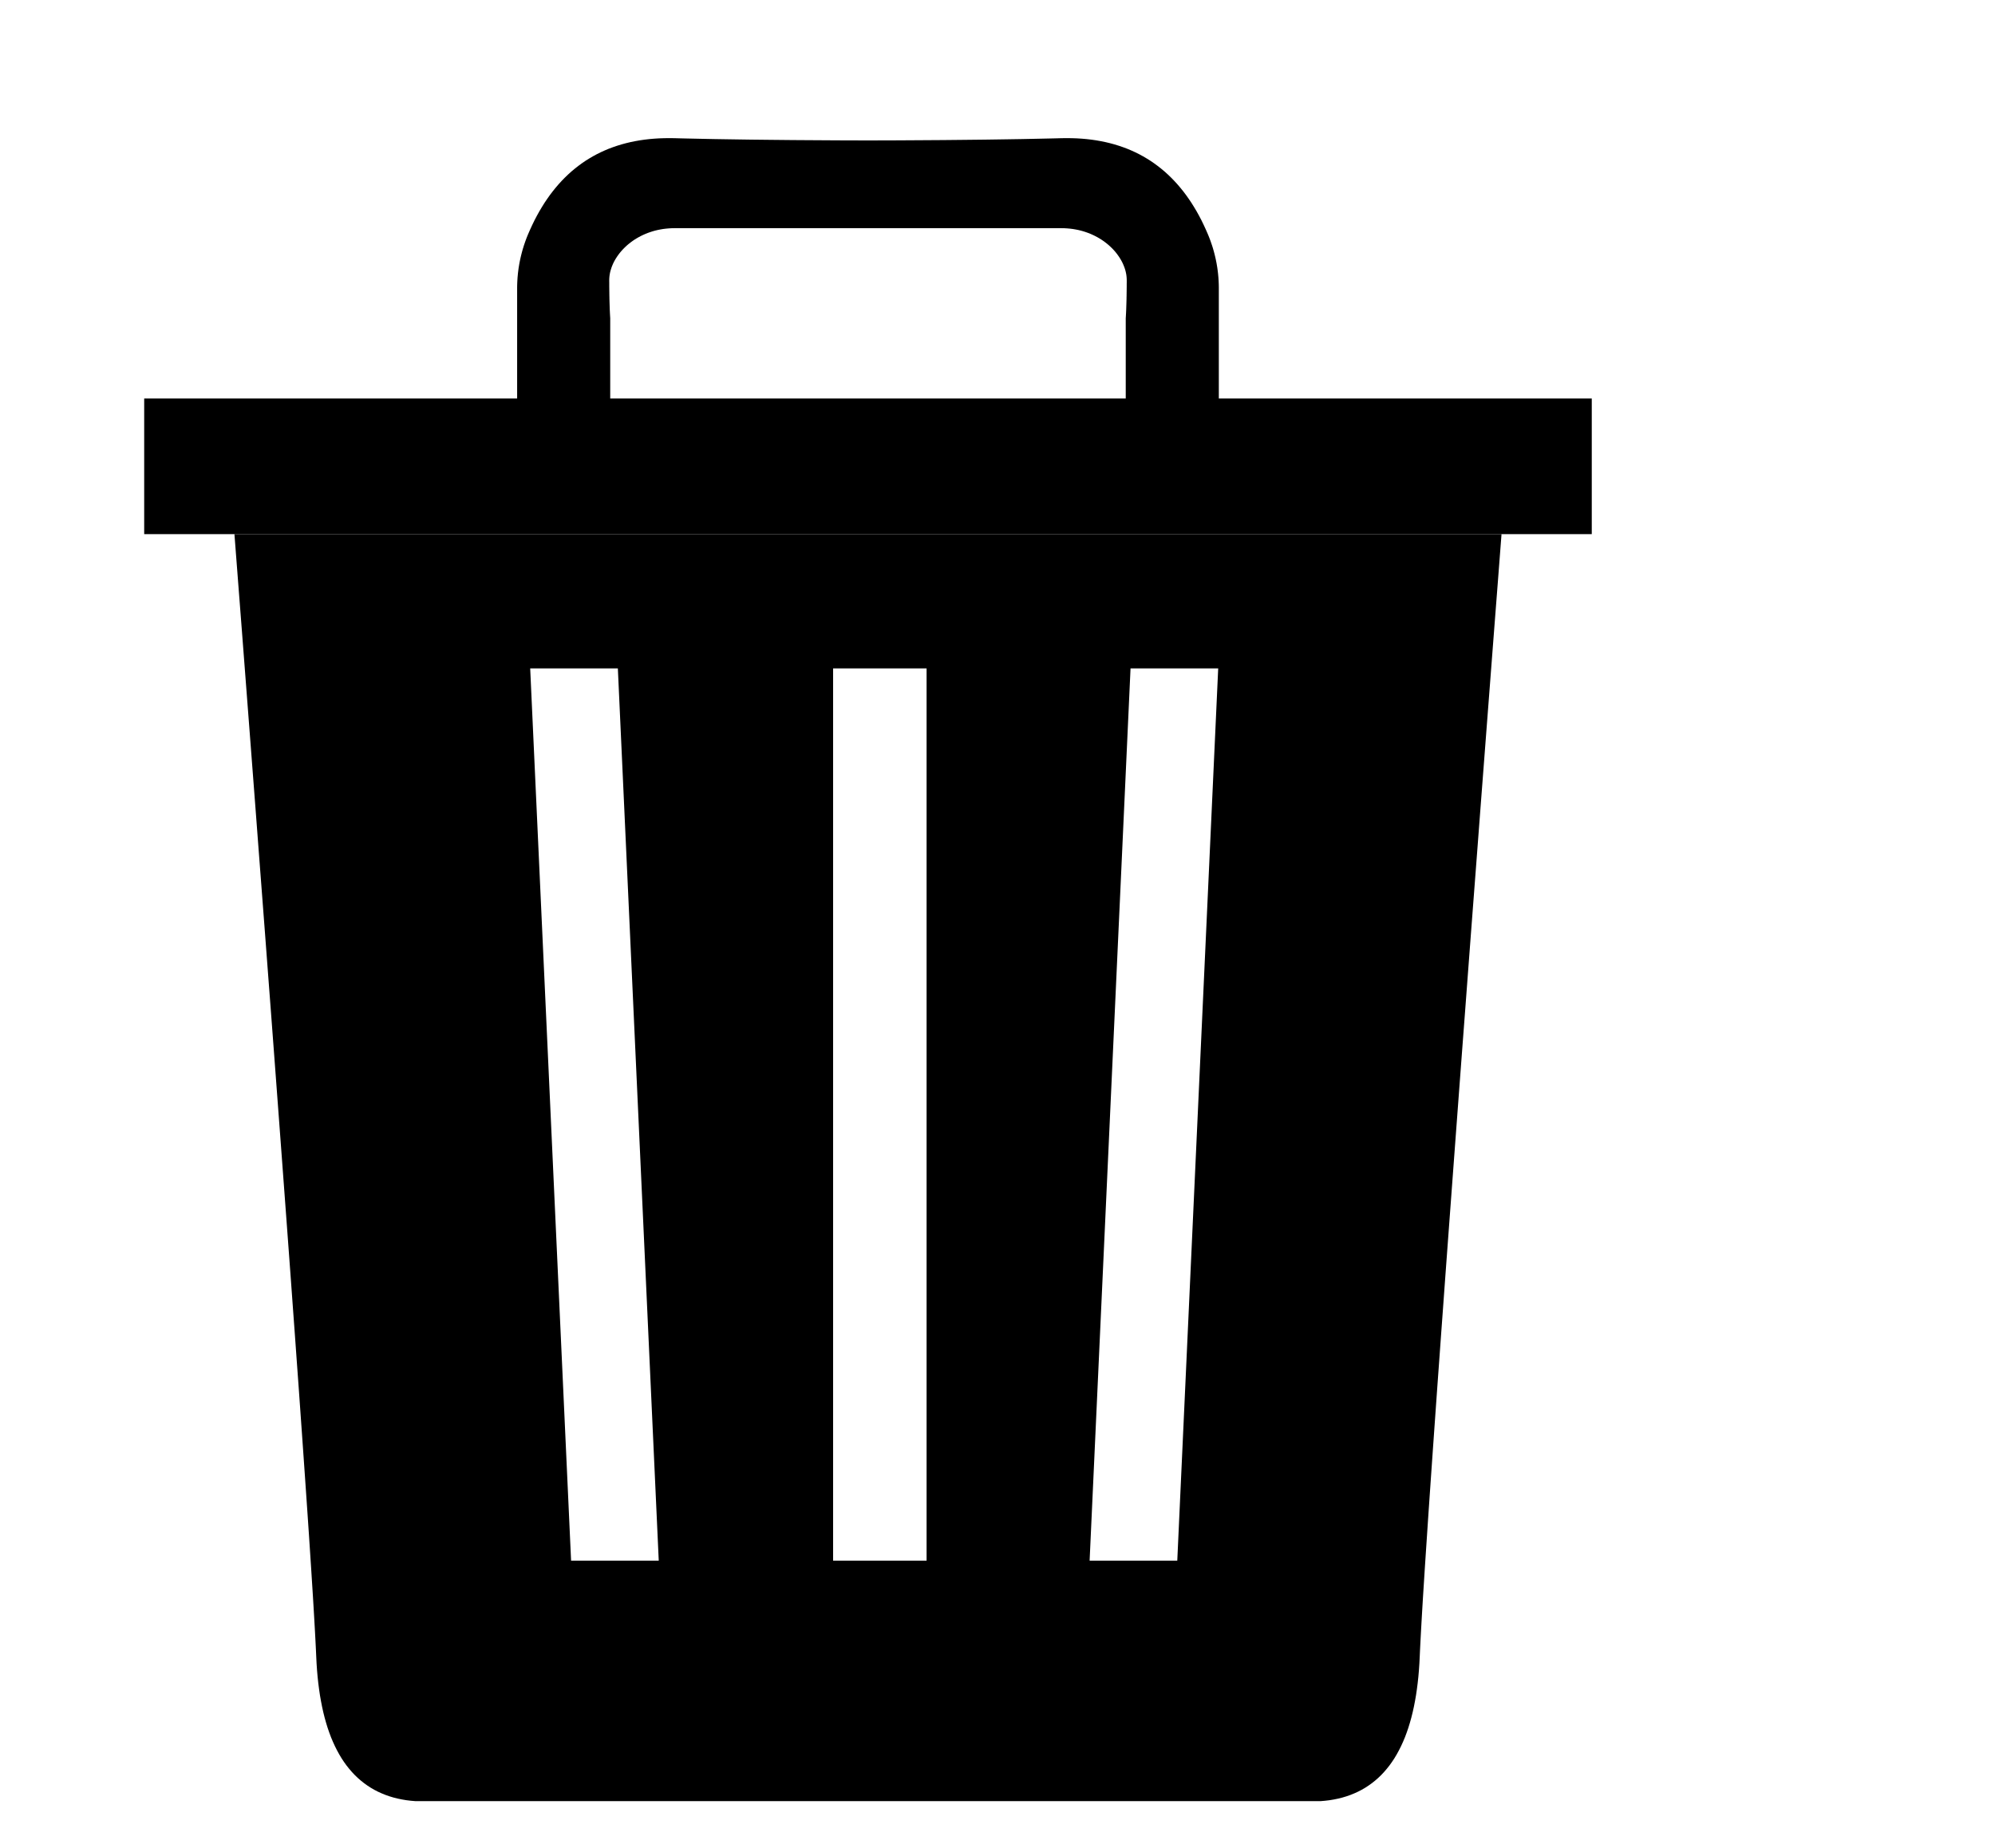
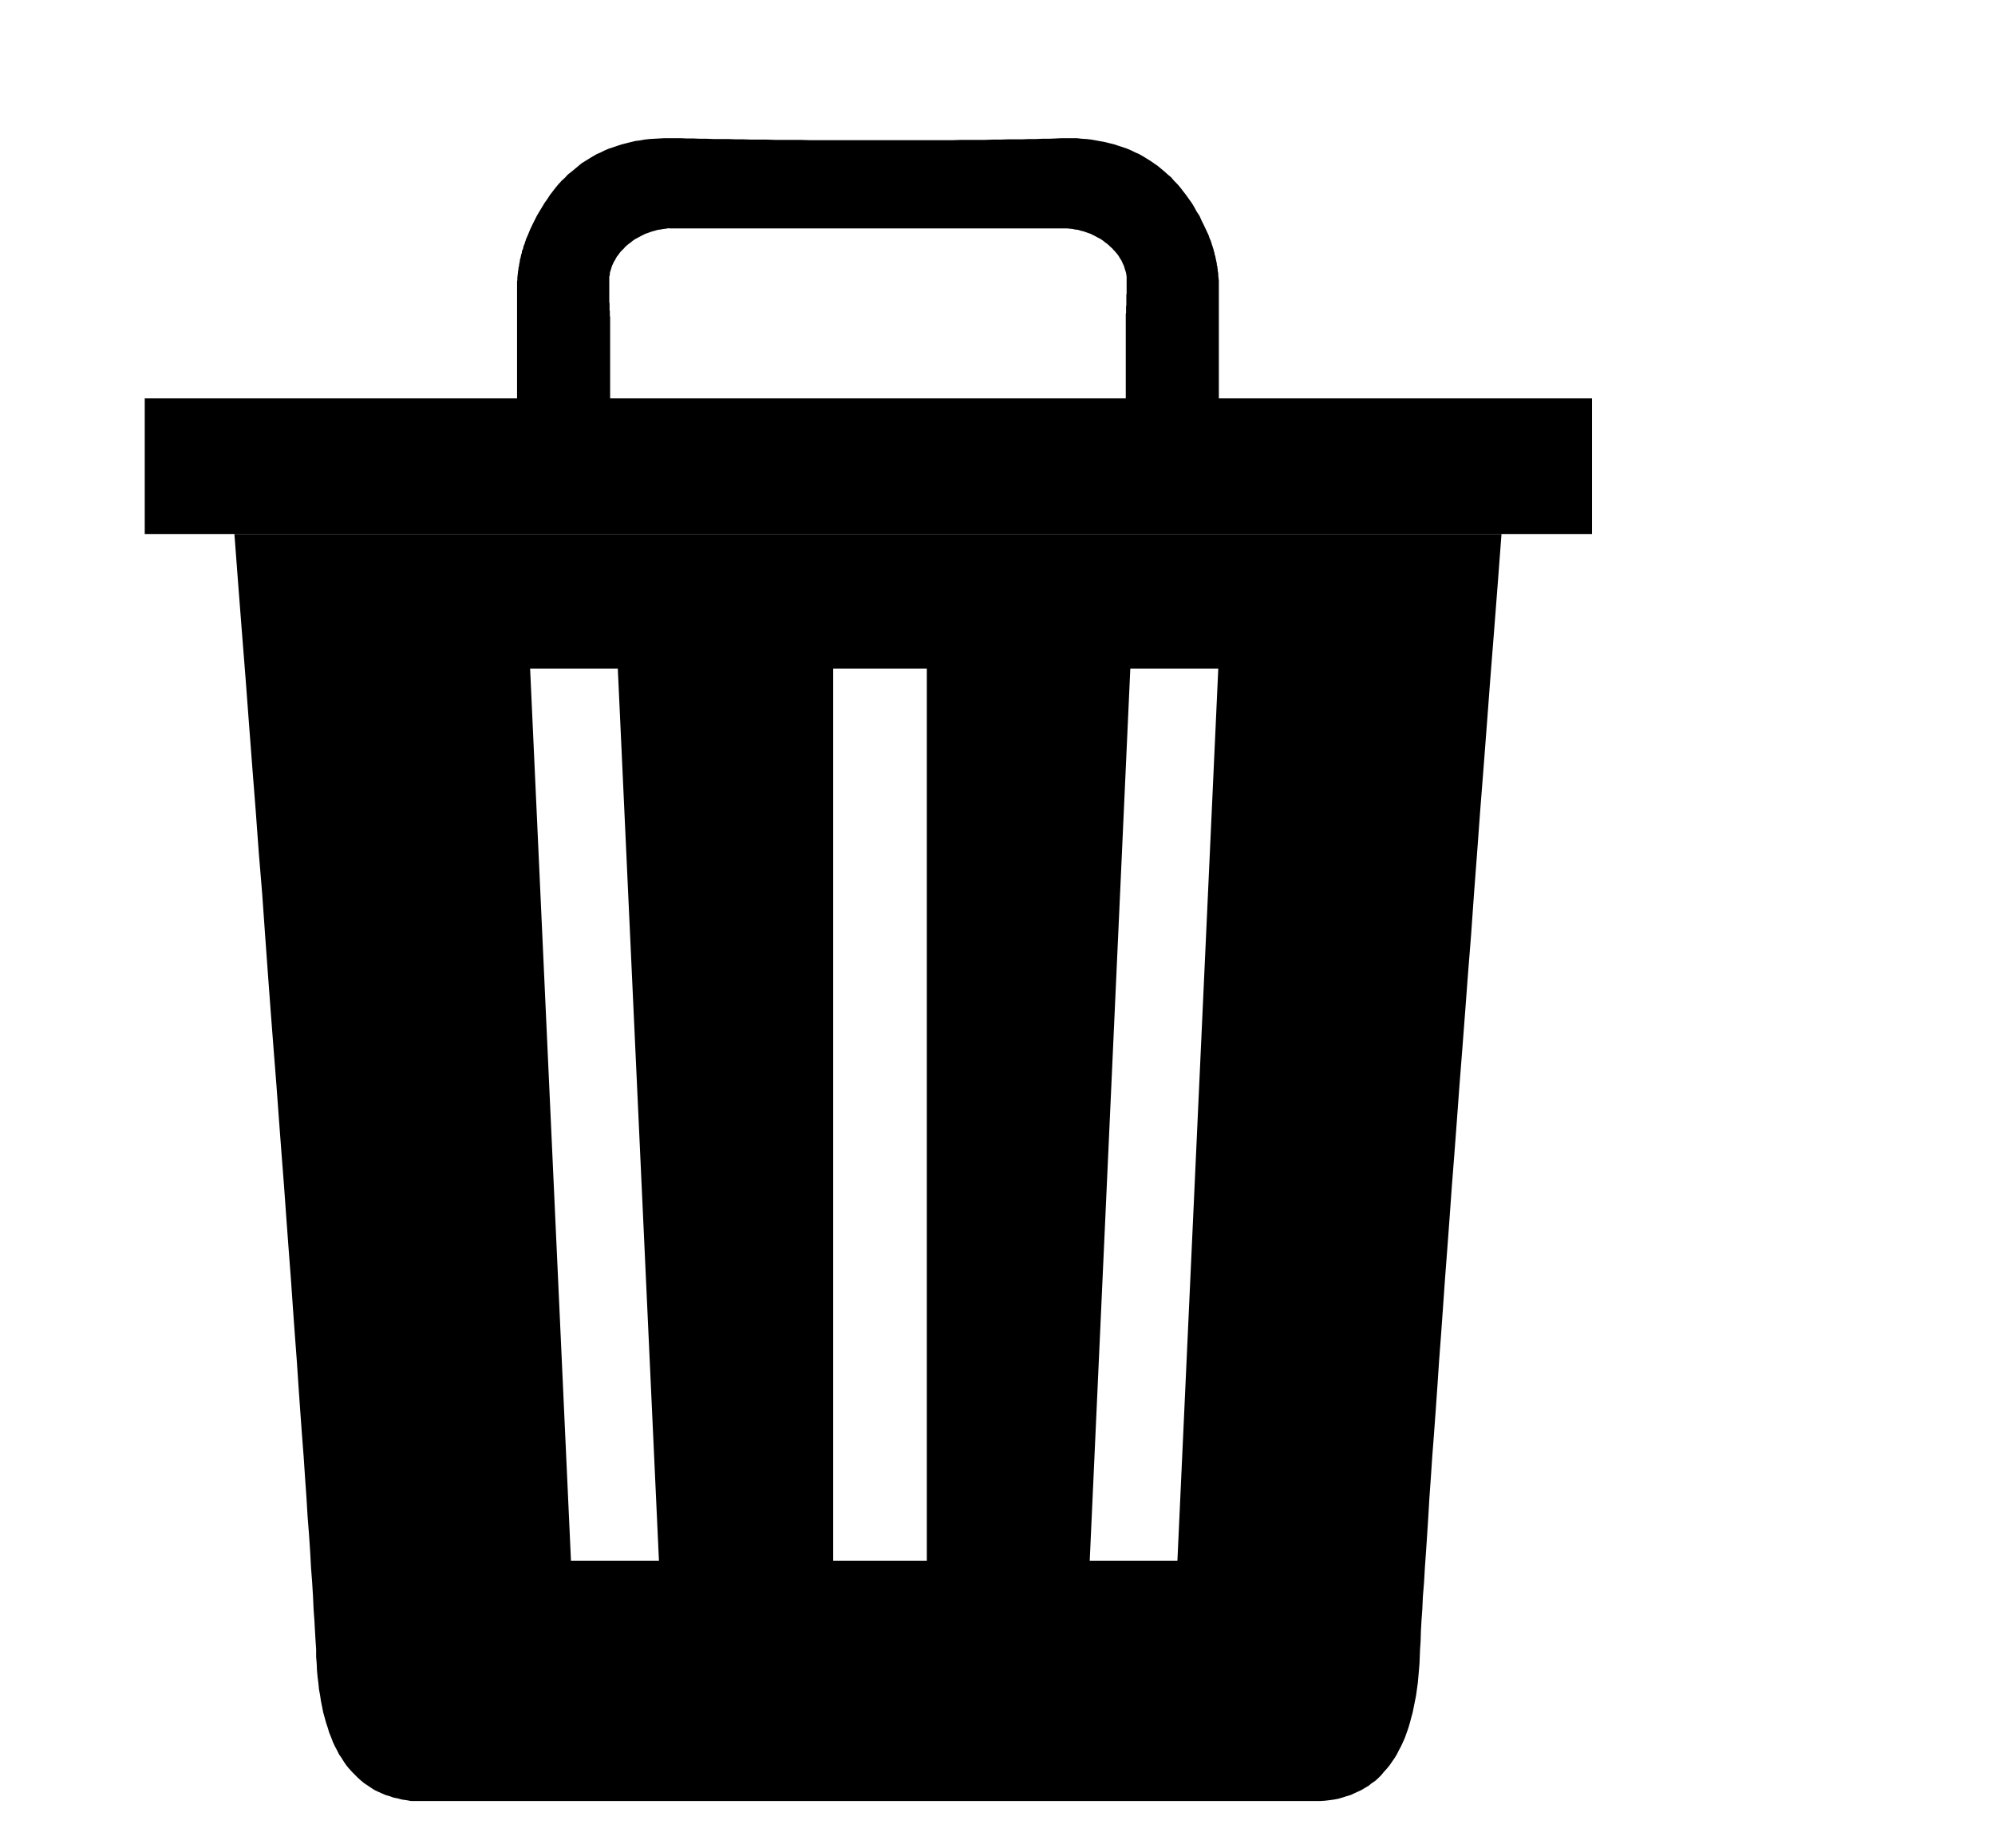
- <svg xmlns="http://www.w3.org/2000/svg" xmlns:xlink="http://www.w3.org/1999/xlink" version="1.1" preserveAspectRatio="xMidYMid meet" viewBox="0 0 703 651" width="703" height="651">
+ <svg xmlns="http://www.w3.org/2000/svg" xmlns:xlink="http://www.w3.org/1999/xlink" preserveAspectRatio="xMidYMid slice" viewBox="0 0 703 651">
  <defs>
-     <path d="M527.79 205.39L526.49 222.19L525.23 238.61L524 254.65L522.8 270.33L521.63 285.63L520.5 300.56L519.39 315.11L518.31 329.29L517.27 343.1L516.26 356.54L515.27 369.6L514.32 382.29L513.4 394.61L512.51 406.55L511.65 418.12L510.82 429.32L510.02 440.14L509.25 450.6L508.52 460.67L507.81 470.38L507.14 479.71L506.49 488.67L505.88 497.26L505.3 505.47L504.75 513.31L504.23 520.78L503.74 527.87L503.28 534.6L502.86 540.94L502.46 546.92L502.09 552.52L501.76 557.75L501.45 562.61L501.18 567.09L500.94 571.2L500.73 574.94L500.55 578.3L500.4 581.29L500.28 583.91L500.16 586.31L500 588.66L499.8 590.95L499.56 593.17L499.28 595.34L498.97 597.46L498.61 599.51L498.22 601.51L497.79 603.45L497.32 605.33L496.81 607.15L496.27 608.91L495.68 610.62L495.06 612.27L494.39 613.86L493.69 615.39L492.95 616.86L492.17 618.28L491.36 619.64L490.5 620.94L489.61 622.18L488.67 623.36L487.7 624.49L486.69 625.56L485.64 626.57L484.55 627.52L483.43 628.41L482.26 629.25L481.06 630.03L479.82 630.75L478.54 631.41L477.22 632.01L475.86 632.56L474.46 633.05L473.03 633.48L471.56 633.85L470.04 634.16L468.49 634.42L466.9 634.61L465.28 634.75L146.44 634.75L144.82 634.61L143.23 634.42L141.68 634.16L140.16 633.85L138.69 633.48L137.26 633.05L135.86 632.56L134.5 632.01L133.18 631.41L131.9 630.75L130.66 630.03L129.46 629.25L128.29 628.41L127.17 627.52L126.08 626.57L125.03 625.56L124.02 624.49L123.05 623.36L122.11 622.18L121.22 620.94L120.36 619.64L119.55 618.28L118.77 616.86L118.03 615.39L117.33 613.86L116.66 612.27L116.04 610.62L115.45 608.91L114.91 607.15L114.4 605.33L113.93 603.45L113.5 601.51L113.11 599.51L112.75 597.46L112.44 595.34L112.16 593.17L111.92 590.95L111.72 588.66L111.56 586.31L111.44 583.91L111.32 581.29L111.17 578.3L110.99 574.94L110.78 571.2L110.54 567.09L110.27 562.61L109.96 557.75L109.63 552.52L109.26 546.92L108.87 540.94L108.44 534.6L107.98 527.87L107.49 520.78L106.97 513.31L106.42 505.47L105.84 497.26L105.23 488.67L104.58 479.71L103.91 470.38L103.2 460.67L102.47 450.6L101.7 440.14L100.9 429.32L100.07 418.12L99.21 406.55L98.32 394.61L97.4 382.29L96.45 369.6L95.47 356.54L94.45 343.1L93.41 329.29L92.33 315.11L91.22 300.56L90.09 285.63L88.92 270.33L87.72 254.65L86.49 238.61L85.23 222.19L83.93 205.39L82.61 188.23L529.11 188.23L527.79 205.39ZM201.24 549.99L232.13 549.99L217.72 235.56L186.83 235.56L201.24 549.99ZM383.96 549.99L414.85 549.99L429.27 235.56L398.38 235.56L383.96 549.99ZM293.57 549.99L326.51 549.99L326.51 235.56L293.57 235.56L293.57 549.99Z" id="a2zSwrHOtJ" />
-     <path d="M182.23 140.44L182.23 101.64L182.23 101.15L182.24 100.66L182.25 100.17L182.27 99.68L182.29 99.19L182.32 98.7L182.35 98.21L182.38 97.73L182.43 97.24L182.47 96.76L182.52 96.27L182.58 95.78L182.64 95.3L182.7 94.82L182.77 94.33L182.85 93.85L182.93 93.37L183.01 92.89L183.1 92.41L183.2 91.93L183.29 91.46L183.4 90.98L183.51 90.5L183.62 90.03L183.74 89.56L183.86 89.09L183.99 88.61L184.12 88.14L184.25 87.68L184.4 87.21L184.54 86.74L184.69 86.28L184.85 85.82L185.01 85.35L185.17 84.89L185.34 84.43L185.51 83.98L185.69 83.52L185.87 83.07L186.06 82.61L186.81 80.89L187.58 79.22L188.38 77.58L189.21 76L190.07 74.45L190.96 72.96L191.87 71.5L192.81 70.1L193.78 68.73L194.78 67.41L195.81 66.14L196.86 64.91L197.94 63.73L199.05 62.59L200.19 61.49L201.35 60.44L202.55 59.44L203.77 58.48L205.02 57.56L206.29 56.69L207.6 55.87L208.93 55.09L210.29 54.35L211.68 53.66L213.09 53.02L214.54 52.41L216.01 51.86L217.51 51.35L219.04 50.88L220.59 50.46L222.18 50.08L223.79 49.75L225.43 49.46L227.09 49.22L228.79 49.02L230.51 48.87L232.26 48.76L234.04 48.7L235.85 48.68L237.68 48.7L239.86 48.76L242.1 48.81L244.39 48.86L246.73 48.91L249.13 48.96L251.59 49.01L254.1 49.05L256.67 49.09L259.3 49.13L261.97 49.17L264.71 49.21L267.5 49.24L270.34 49.27L273.25 49.3L276.2 49.33L279.21 49.36L282.28 49.38L285.4 49.4L288.58 49.42L291.82 49.44L295.11 49.46L298.45 49.47L301.85 49.48L305.31 49.49L305.86 49.49L306.41 49.49L309.87 49.48L313.27 49.47L316.61 49.46L319.9 49.44L323.14 49.42L326.32 49.4L329.44 49.38L332.51 49.36L335.52 49.33L338.48 49.3L341.38 49.27L344.22 49.24L347.01 49.21L349.75 49.17L352.43 49.13L355.05 49.09L357.62 49.05L360.13 49.01L362.59 48.96L364.99 48.91L367.33 48.86L369.62 48.81L371.86 48.76L374.04 48.7L375.87 48.68L377.68 48.7L379.46 48.76L381.21 48.87L382.93 49.02L384.63 49.22L386.29 49.46L387.93 49.75L389.54 50.08L391.13 50.46L392.68 50.88L394.21 51.35L395.71 51.86L397.18 52.41L398.63 53.02L400.04 53.66L401.43 54.35L402.79 55.09L404.12 55.87L405.43 56.69L406.7 57.56L407.95 58.48L409.17 59.44L410.37 60.44L411.53 61.49L412.67 62.59L413.78 63.73L414.86 64.91L415.91 66.14L416.94 67.41L417.94 68.73L418.91 70.1L419.85 71.5L420.76 72.96L421.65 74.45L422.51 76L423.34 77.58L424.14 79.22L424.91 80.89L425.66 82.61L425.85 83.07L426.03 83.52L426.21 83.98L426.38 84.43L426.55 84.89L426.71 85.35L426.87 85.82L427.03 86.28L427.18 86.74L427.33 87.21L427.47 87.68L427.6 88.14L427.73 88.61L427.86 89.09L427.98 89.56L428.1 90.03L428.21 90.5L428.32 90.98L428.43 91.46L428.52 91.93L428.62 92.41L428.71 92.89L428.79 93.37L428.87 93.85L428.95 94.33L429.02 94.82L429.08 95.3L429.14 95.78L429.2 96.27L429.25 96.76L429.29 97.24L429.34 97.73L429.37 98.21L429.4 98.7L429.43 99.19L429.45 99.68L429.47 100.17L429.48 100.66L429.49 101.15L429.49 101.64L429.49 140.44L560.91 140.44L560.91 188.23L50.81 188.23L50.81 140.44L182.23 140.44ZM235.65 80.49L234.66 80.58L233.69 80.7L232.74 80.86L231.81 81.04L230.89 81.26L230 81.51L229.13 81.79L228.28 82.09L227.45 82.42L226.64 82.78L225.85 83.16L225.09 83.56L224.35 83.99L223.63 84.43L222.94 84.9L222.27 85.39L221.63 85.89L221.01 86.41L220.42 86.95L219.86 87.5L219.32 88.06L218.81 88.64L218.32 89.23L217.87 89.83L217.44 90.44L217.04 91.06L216.67 91.68L216.33 92.31L216.02 92.95L215.75 93.59L215.5 94.23L215.29 94.88L215.1 95.52L214.95 96.17L214.83 96.81L214.75 97.46L214.7 98.1L214.68 98.73L214.68 99.15L214.69 99.56L214.69 99.97L214.69 100.38L214.69 100.78L214.69 101.18L214.7 101.57L214.7 101.96L214.71 102.35L214.71 102.73L214.72 103.1L214.72 103.47L214.73 103.84L214.73 104.21L214.74 104.56L214.75 104.92L214.75 105.27L214.76 105.61L214.77 105.96L214.78 106.29L214.79 106.62L214.8 106.95L214.81 107.28L214.82 107.6L214.83 107.91L214.84 108.22L214.85 108.53L214.86 108.83L214.87 109.13L214.88 109.42L214.9 109.71L214.91 110L214.92 110.28L214.94 110.56L214.95 110.83L214.97 111.1L214.98 111.36L215 111.62L215.01 111.87L215.03 112.12L215.03 140.44L396.69 140.44L396.69 112.12L396.71 111.87L396.72 111.62L396.74 111.36L396.75 111.1L396.77 110.83L396.78 110.56L396.8 110.28L396.81 110L396.82 109.71L396.84 109.42L396.85 109.13L396.86 108.83L396.87 108.53L396.88 108.22L396.89 107.91L396.9 107.6L396.91 107.28L396.92 106.95L396.93 106.62L396.94 106.29L396.95 105.96L396.96 105.61L396.97 105.27L396.97 104.92L396.98 104.56L396.99 104.21L396.99 103.84L397 103.47L397 103.1L397.01 102.73L397.01 102.35L397.02 101.96L397.02 101.57L397.03 101.18L397.03 100.78L397.03 100.38L397.03 99.97L397.04 99.56L397.04 99.15L397.04 98.73L397.02 98.1L396.97 97.46L396.89 96.81L396.77 96.17L396.62 95.52L396.44 94.88L396.22 94.23L395.97 93.59L395.7 92.95L395.39 92.31L395.05 91.68L394.68 91.06L394.28 90.44L393.85 89.83L393.4 89.23L392.92 88.64L392.4 88.06L391.87 87.5L391.3 86.95L390.71 86.41L390.09 85.89L389.45 85.39L388.78 84.9L388.09 84.43L387.37 83.99L386.63 83.56L385.87 83.16L385.08 82.78L384.27 82.42L383.44 82.09L382.59 81.79L381.72 81.51L380.83 81.26L379.91 81.04L378.98 80.86L378.03 80.7L377.06 80.58L376.07 80.49L375.06 80.43L374.04 80.41L237.68 80.41L236.66 80.43L235.65 80.49Z" id="b1XGXkHf1O" />
+     <path d="M527.8 205.4l-1.3 16.8-1.3 16.4-1.2 16-1.2 15.7-1.2 15.3-1.1 15-1.1 14.5-1 14.2-1.1 13.8-1 13.4-1 13.1-1 12.7-.9 12.3-.9 12-.9 11.5-.8 11.2-.8 10.8-.8 10.5-.7 10-.7 9.8-.7 9.3-.6 9-.6 8.6-.6 8.2-.6 7.8-.5 7.5-.5 7-.4 6.8-.4 6.3-.4 6-.4 5.6-.3 5.3-.4 4.8-.2 4.5-.3 4.1-.2 3.7-.1 3.4-.2 3-.1 2.6-.1 2.4-.2 2.4-.2 2.3-.2 2.2-.3 2.1-.3 2.2-.4 2-.4 2-.4 2-.5 1.8-.5 1.9-.5 1.7-.6 1.7-.6 1.7-.7 1.6-.7 1.5-.8 1.5-.7 1.4-.8 1.3-.9 1.3-.9 1.3-1 1.2-.9 1-1 1.2-1 1-1.1 1-1.2.8-1.1.9-1.2.7-1.3.8-1.3.6-1.3.6-1.3.6-1.4.4-1.5.5-1.4.4-1.6.3-1.5.2-1.6.2-1.6.1H144.8l-1.6-.3-1.5-.2-1.5-.4-1.5-.3-1.4-.5-1.4-.4-1.4-.6-1.3-.6-1.3-.6-1.2-.8-1.2-.8-1.2-.8-1.1-.9-1.1-1-1-1-1-1-1-1.1-1-1.2-.9-1.3-.8-1.3-.9-1.3-.7-1.4-.8-1.5-.7-1.5-.6-1.6-.7-1.7-.5-1.7-.6-1.8-.5-1.8-.5-1.8-.4-2-.4-2-.3-2-.4-2.2-.2-2.1-.3-2.3-.2-2.2-.1-2.4-.2-2.4v-2.6l-.2-3-.2-3.4-.2-3.7-.3-4.1-.2-4.5-.3-4.9-.4-5.2-.3-5.6-.4-6-.5-6.3-.4-6.7-.5-7.1-.5-7.5-.6-7.8-.6-8.2-.6-8.6-.6-9-.7-9.3-.7-9.7-.7-10.1-.8-10.5-.8-10.8-.8-11.2-.9-11.6-.9-11.9-.9-12.3-1-12.7-1-13-1-13.5-1-13.8-1-14.2-1.2-14.5-1.1-15-1.2-15.3-1.2-15.7-1.2-16-1.3-16.4-1.3-16.8-1.3-17.2h446.5l-1.3 17.2zM201.2 550h31l-14.5-314.4h-30.9L201.2 550zm182.8 0h30.9l14.4-314.4h-31L384 550zm-90.4 0h33V235.6h-33V550z" id="a" />
+     <path d="M182.2 140.4V99.2l.1-.5v-1l.1-.5v-.4l.1-.5v-.5l.1-.5.1-.5v-.5l.2-.5v-.4l.1-.5.1-.5.1-.5v-.4l.2-.5.1-.5.1-.5.1-.4.2-.5v-.5l.2-.5.2-.4.1-.5.1-.5.2-.4.2-.5.1-.5.2-.4.1-.5.2-.4.2-.5.2-.4.2-.5.7-1.7.8-1.7.8-1.6.8-1.6.9-1.5.9-1.5.9-1.5 1-1.4.9-1.4 1-1.3 1-1.3 1-1.2 1.1-1.2 1.2-1.1 1-1.1 1.3-1 1.2-1 1.2-1 1.2-1 1.3-.8 1.3-.8 1.3-.8 1.4-.8 1.4-.6 1.4-.7 1.4-.6 1.5-.5 1.5-.5 1.5-.5 1.6-.4 1.6-.4 1.6-.4 1.6-.2 1.7-.3 1.7-.2 1.7-.1 1.8-.1 1.7-.1h5.9l2.2.1h2.3l2.3.1h2.4l2.5.1h5.1l2.6.1h2.7l2.7.1h5.6l3 .1h8.9l3.2.1H335.5l3-.1h8.5l2.8-.1h2.6l2.7-.1h5l2.5-.1h2.4l2.3-.1h2.3l2.3-.1 2.1-.1h5.5l1.7.2 1.7.1 1.7.2 1.7.3 1.6.3 1.6.3 1.6.4 1.6.4 1.5.5 1.5.5 1.5.5 1.4.6 1.4.7 1.4.6 1.4.8 1.3.8 1.3.8 1.3.9 1.3.9 1.2 1 1.2 1 1.1 1 1.2 1 1 1.2L415 65l1 1.2 1 1.3 1 1.3 1 1.4 1 1.4.9 1.5.8 1.5 1 1.5.7 1.6.8 1.6.8 1.7.8 1.7.2.5.1.4.2.5.2.4.2.5.1.4.2.5.1.5.2.4.1.5.2.5.1.4.1.5.2.5v.5l.2.4.1.5.1.5.1.5.1.4.1.5.1.5v.5l.2.4v.5l.1.5v.5l.1.5.1.5v.9l.1.5v.5l.1.5V140.4H561v47.8H51v-47.8h131.3zm53.5-60l-1 .2-1 .1-1 .2-.9.1-1 .3-.8.2-.9.3-.8.3-.9.3-.8.4-.8.4-.7.4-.8.4-.7.4-.7.5-.6.5-.7.5-.6.5-.6.5-.5.6-.6.6-.5.5-.5.6-.4.6-.5.6-.4.7-.3.6-.4.6-.3.7-.3.6-.2.6-.2.7-.2.6-.2.7v.6l-.2.7V106.6l.1.4v2.4l.1.3v1.7l.1.2v28.8h181.7v-29.8l.1-.3v-2.4l.1-.3V103.8l.1-.3V97.5l-.1-.7-.1-.6-.2-.7-.2-.6-.2-.7-.2-.6-.3-.6-.3-.7-.3-.6-.4-.6-.4-.7-.4-.6-.5-.6-.5-.6-.5-.5-.5-.6-.6-.5-.6-.6-.6-.5-.7-.5-.6-.5-.7-.5-.7-.4-.8-.4-.7-.4-.8-.4-.8-.4-.9-.3-.8-.3-.9-.3-.9-.2-.9-.3-1-.1-.9-.2-1-.1-1-.1H235.8z" id="b" />
  </defs>
+   <use xlink:href="#a" class="trashbin-body" />
+   <use xlink:href="#a" fill-opacity="0" stroke="#000" stroke-width="0" />
  <g>
-     <g>
-       <g>
-         <use xlink:href="#a2zSwrHOtJ" opacity="1" class="trashbin-body" fill-opacity="1" />
-         <g>
-           <use xlink:href="#a2zSwrHOtJ" opacity="1" fill-opacity="0" stroke="#000000" stroke-width="0" stroke-opacity="1" />
-         </g>
-       </g>
-       <g>
-         <use xlink:href="#b1XGXkHf1O" opacity="1" class="trashbin-body" fill-opacity="1" />
-         <g>
-           <use xlink:href="#b1XGXkHf1O" opacity="1" fill-opacity="0" stroke="#ff0000" stroke-width="0" stroke-opacity="1" />
-         </g>
-       </g>
-     </g>
+     <use xlink:href="#b" class="trashbin-body" />
+     <use xlink:href="#b" fill-opacity="0" stroke="red" stroke-width="0" />
  </g>
</svg>
